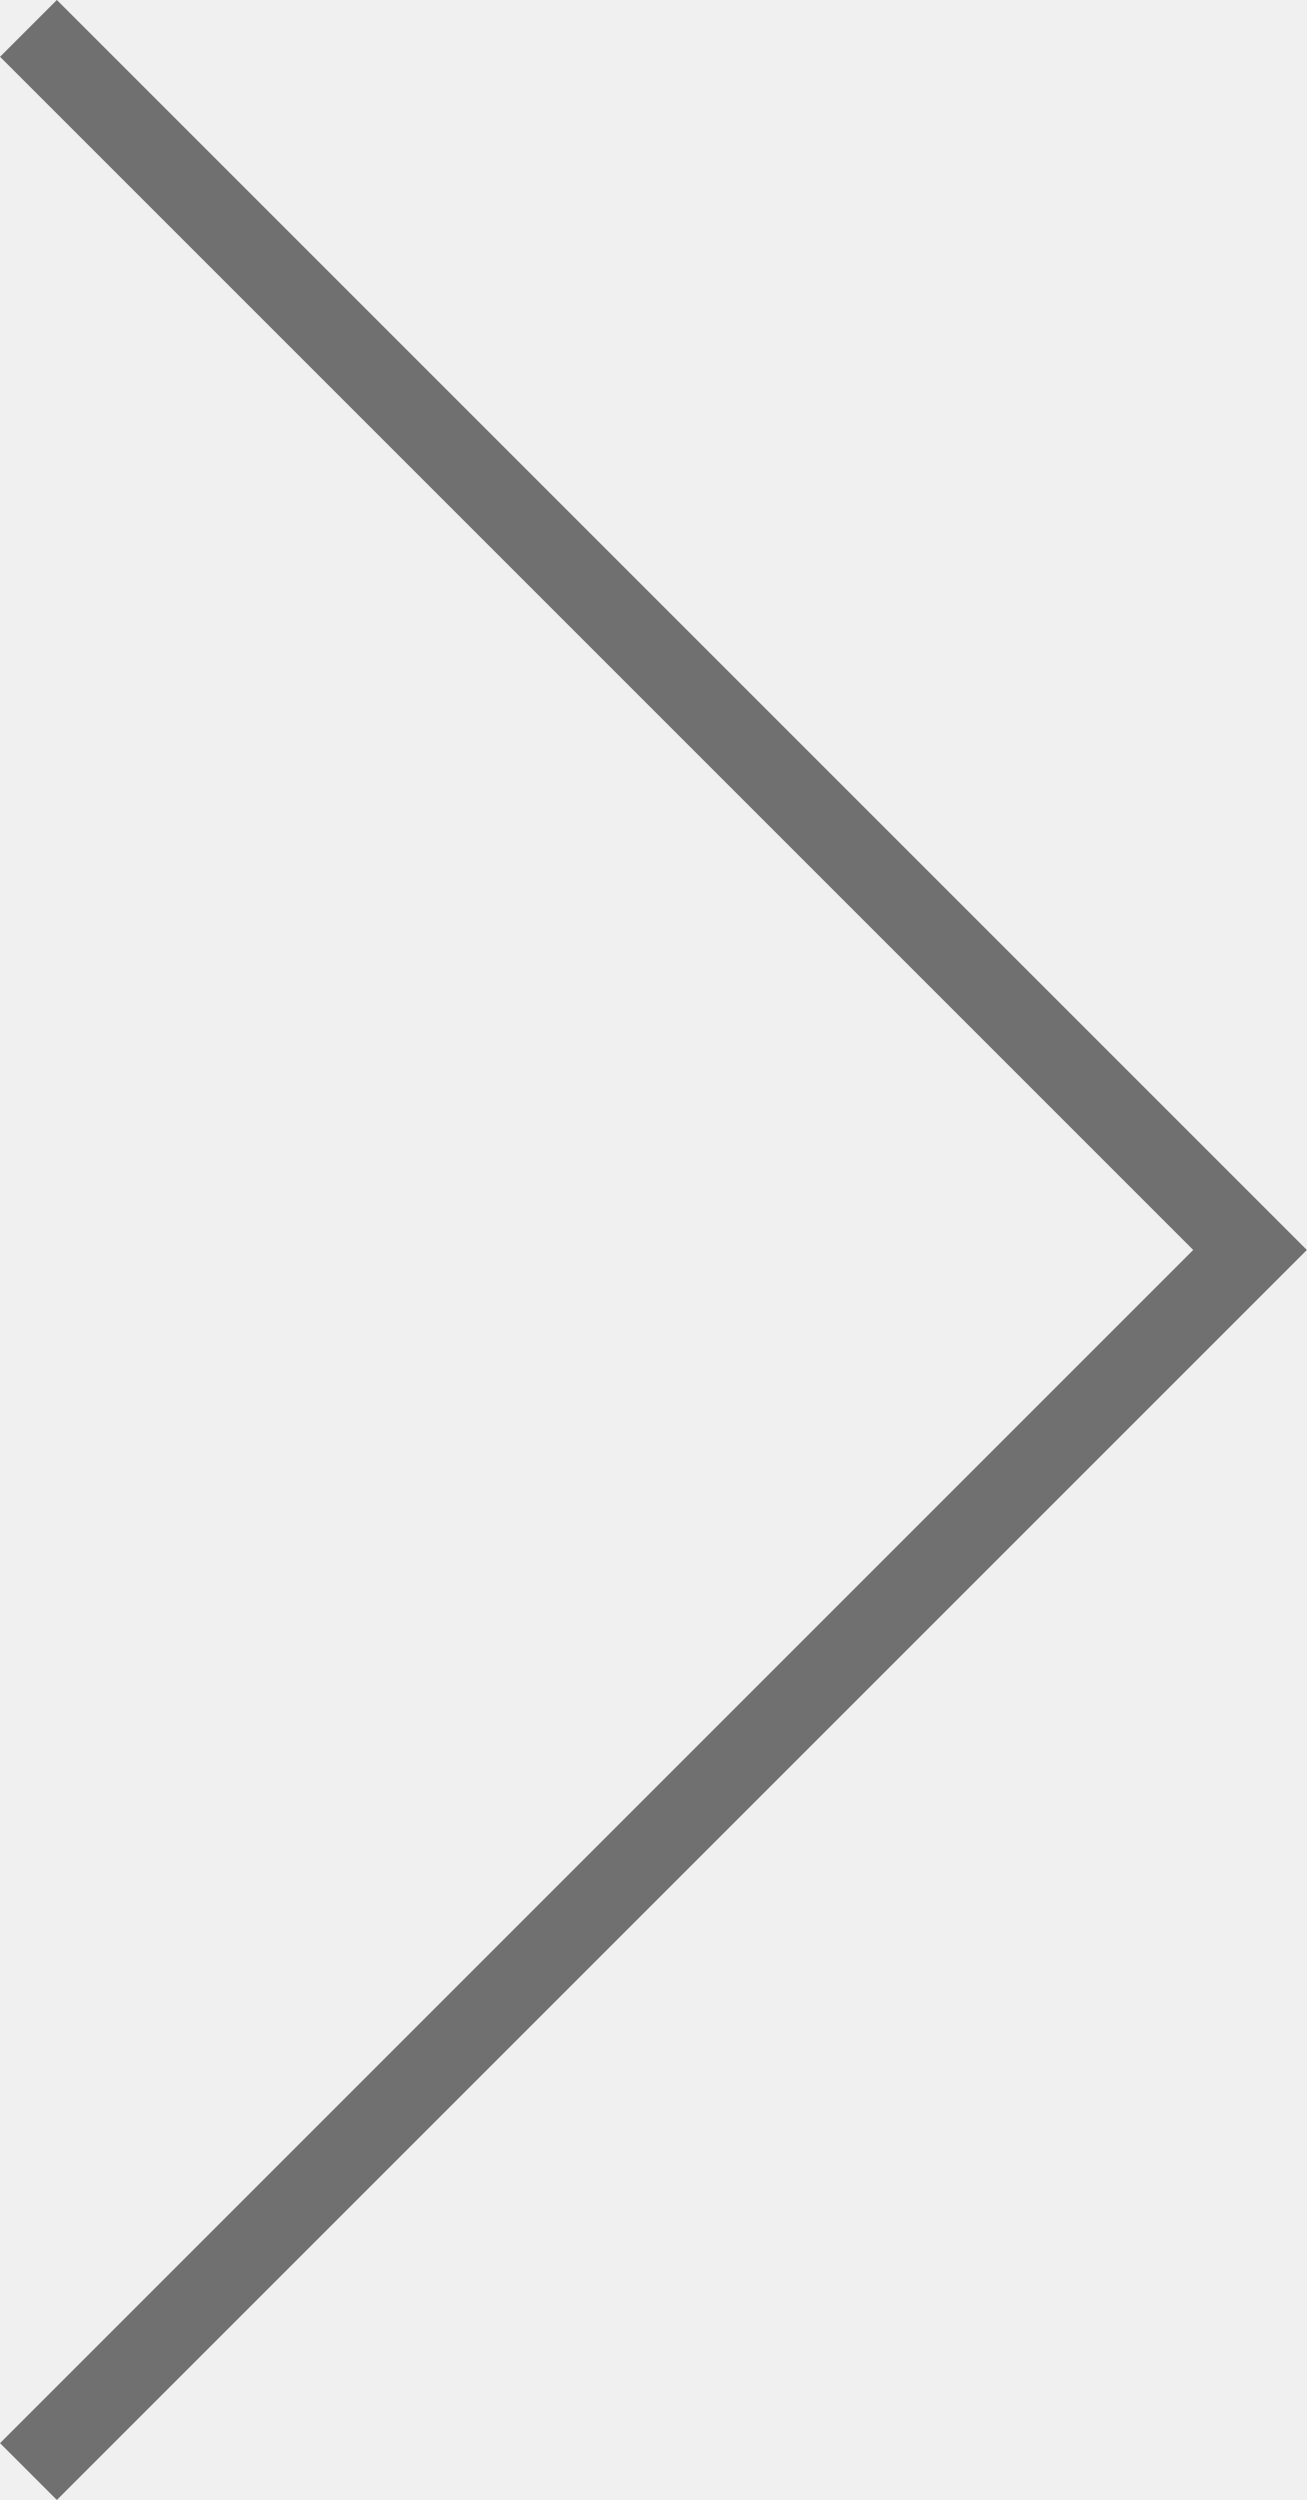
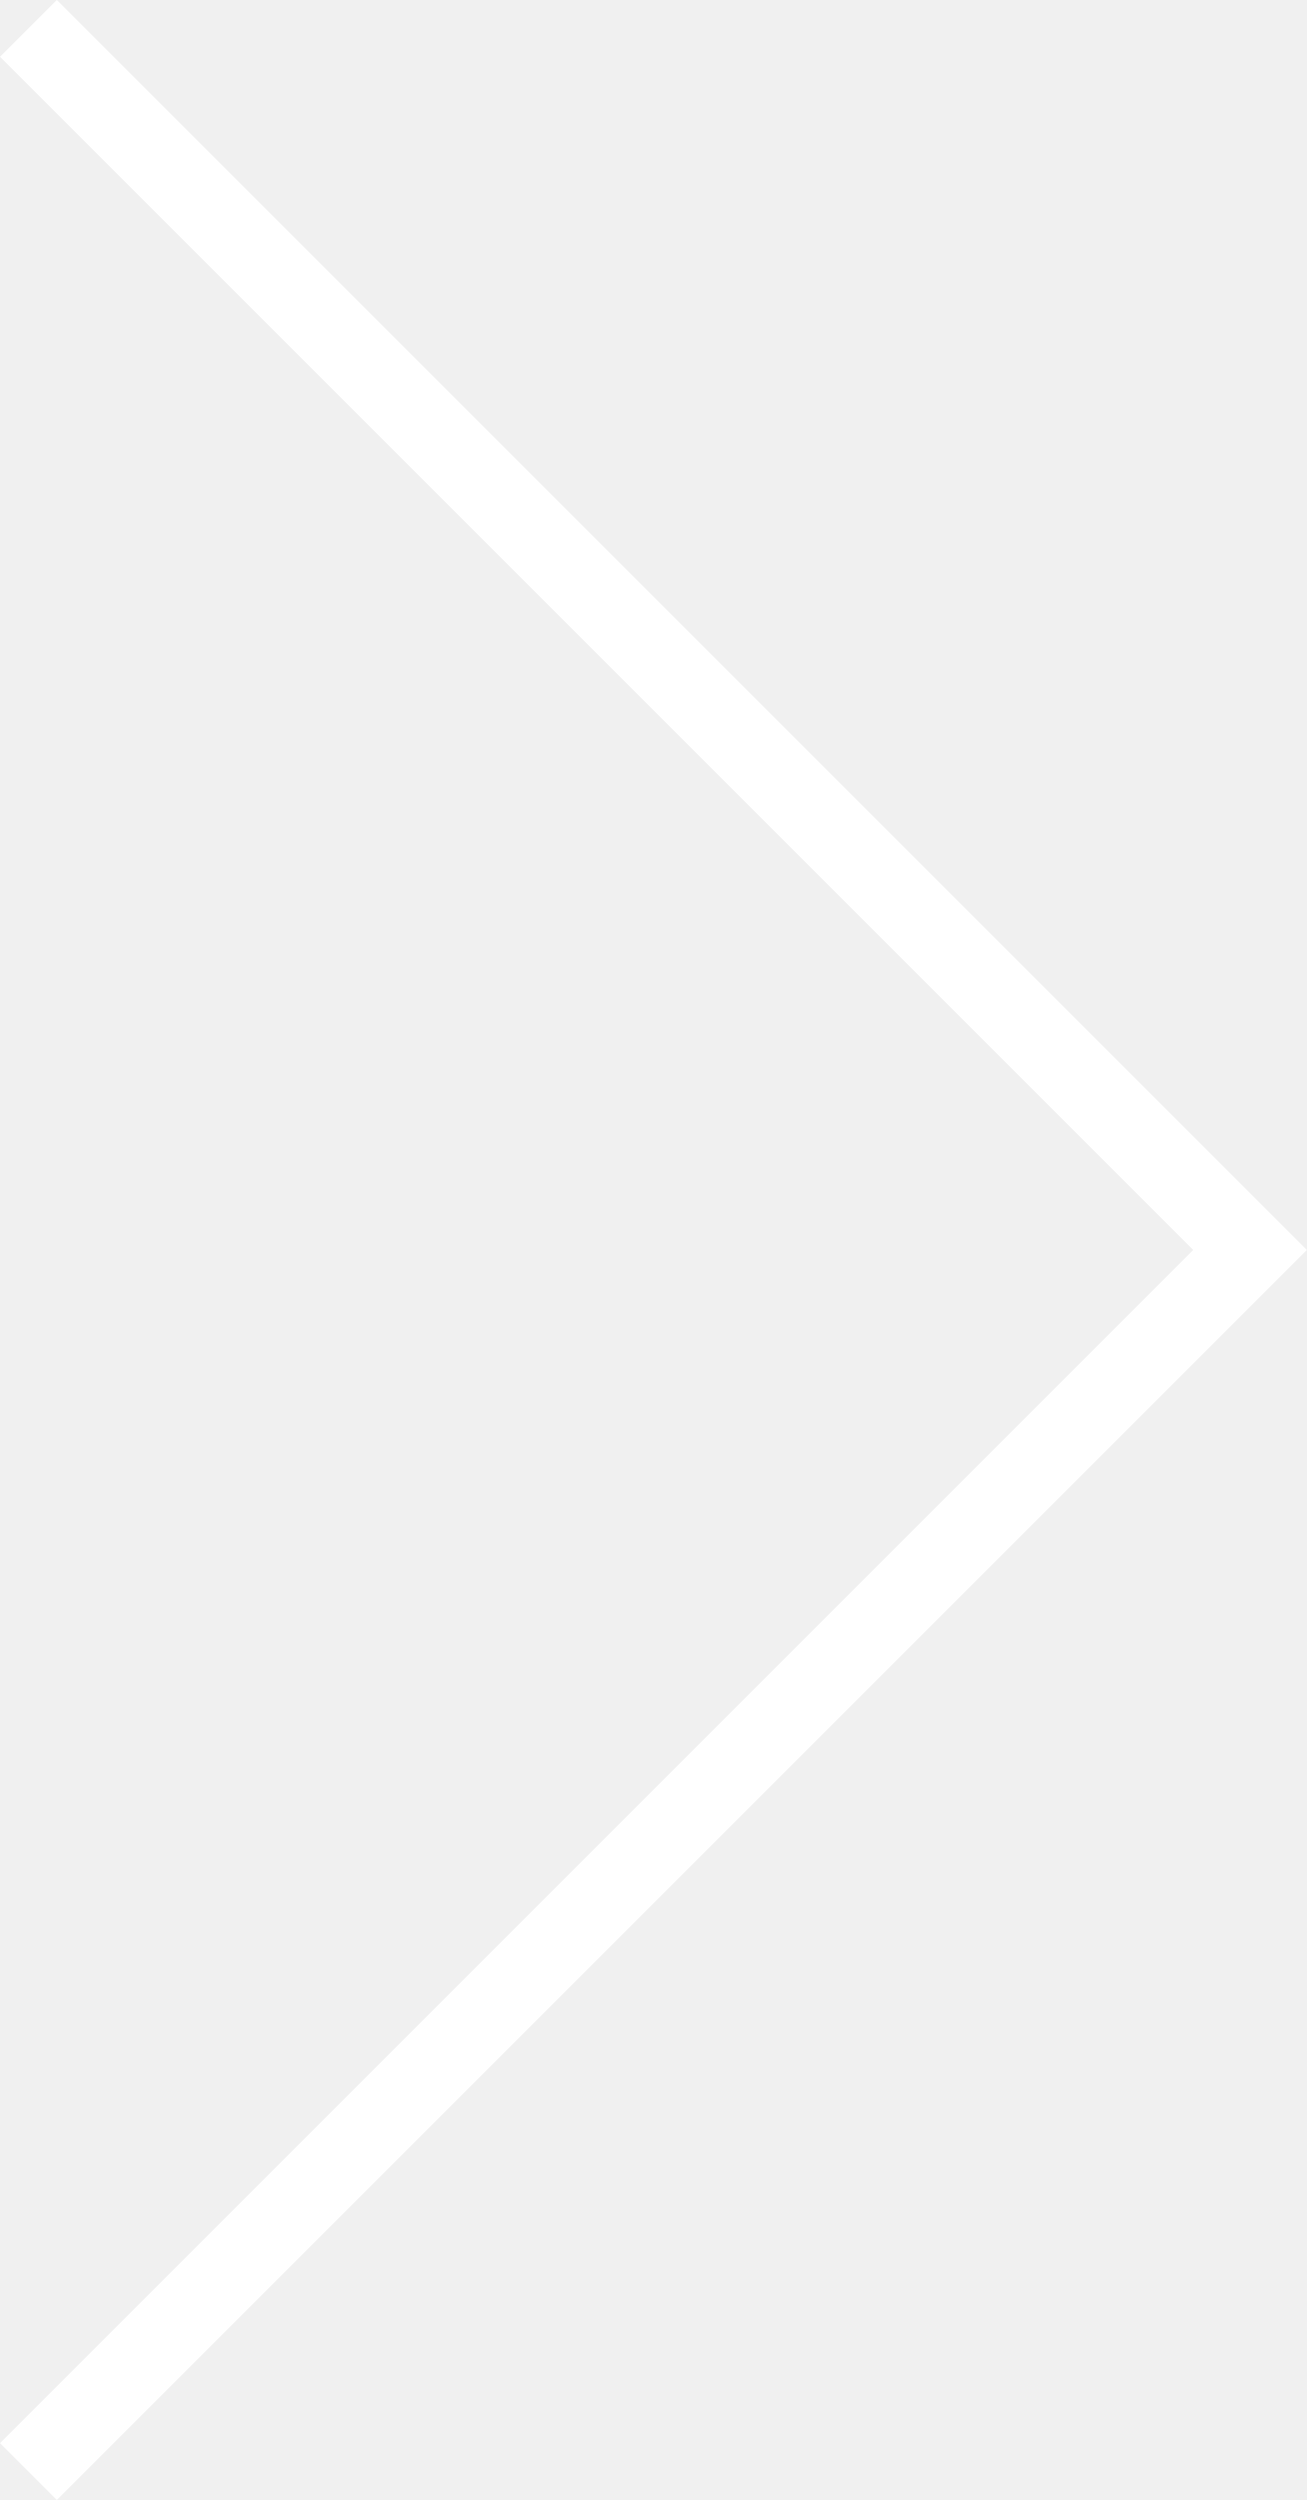
<svg xmlns="http://www.w3.org/2000/svg" width="16.26" height="31.107" viewBox="0 0 16.26 31.107">
  <defs>
-     <style>.a{fill:none;stroke:#707070;}</style>
+     <style>.a{fill:none;stroke:#FFFFFF;}</style>
  </defs>
  <path class="a" d="M1104.5,21.725l-15.2,15.2,15.2,15.2" transform="translate(1104.854 52.478) rotate(180)" />
</svg>
